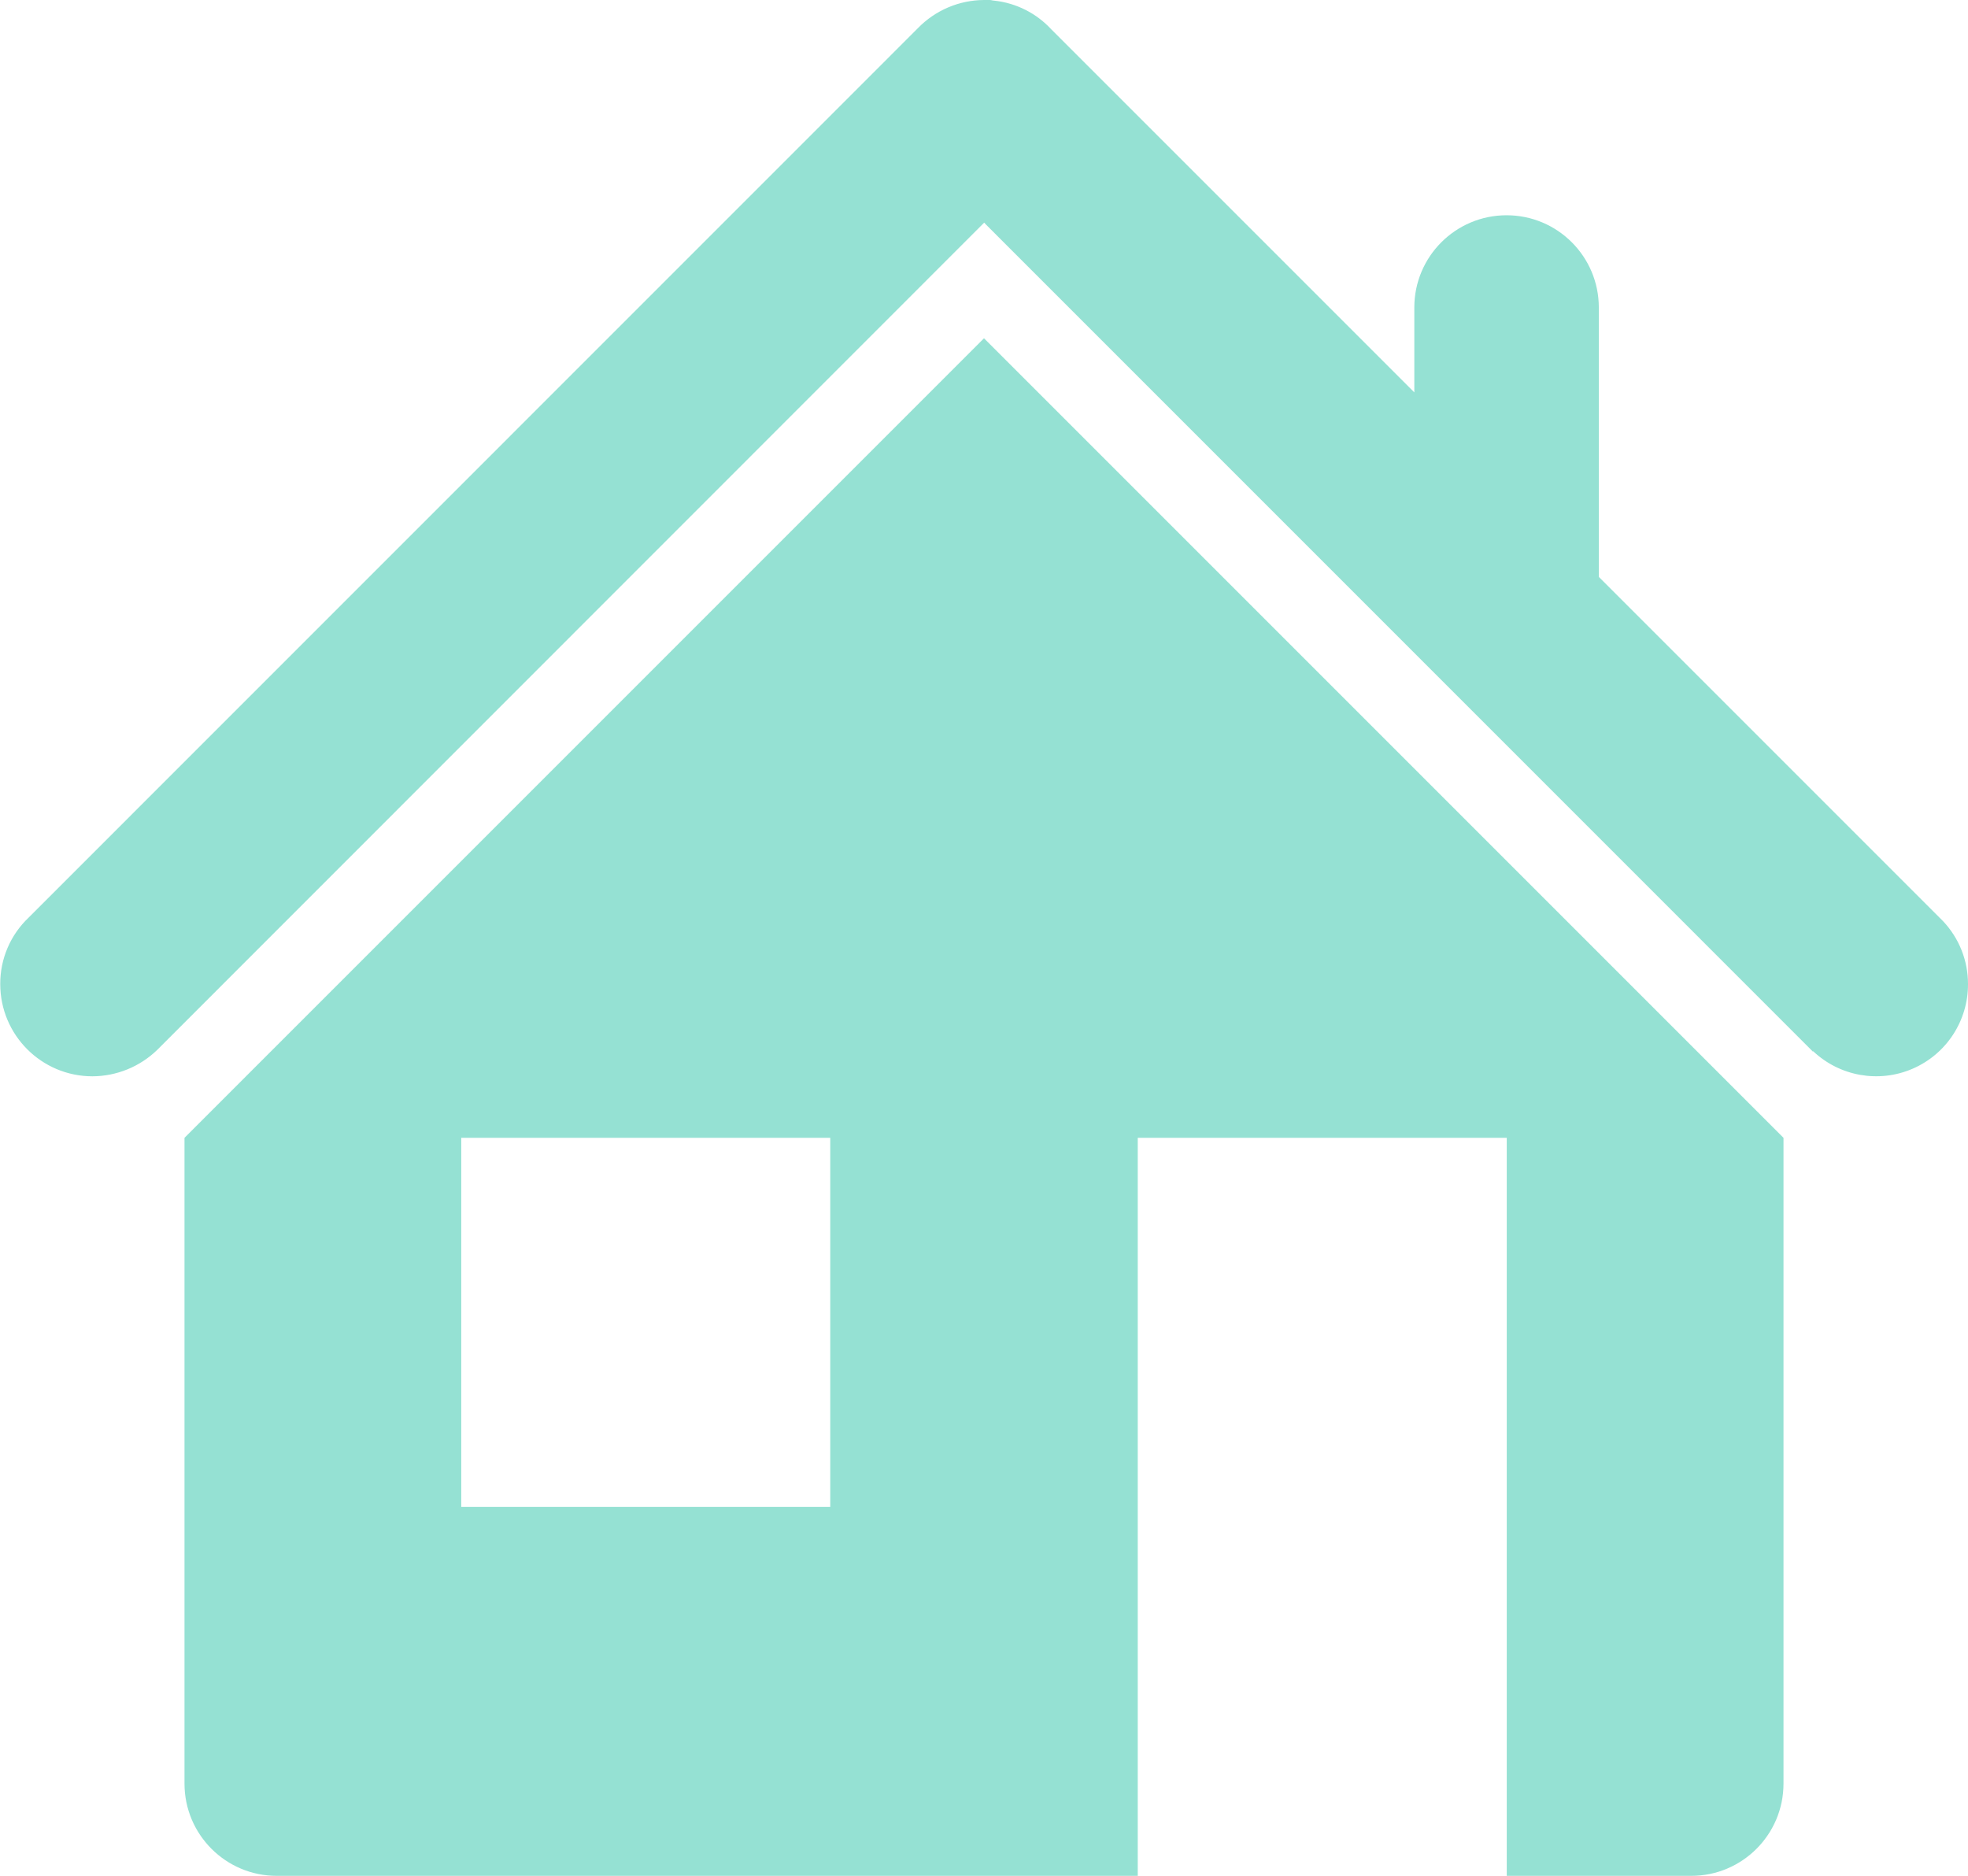
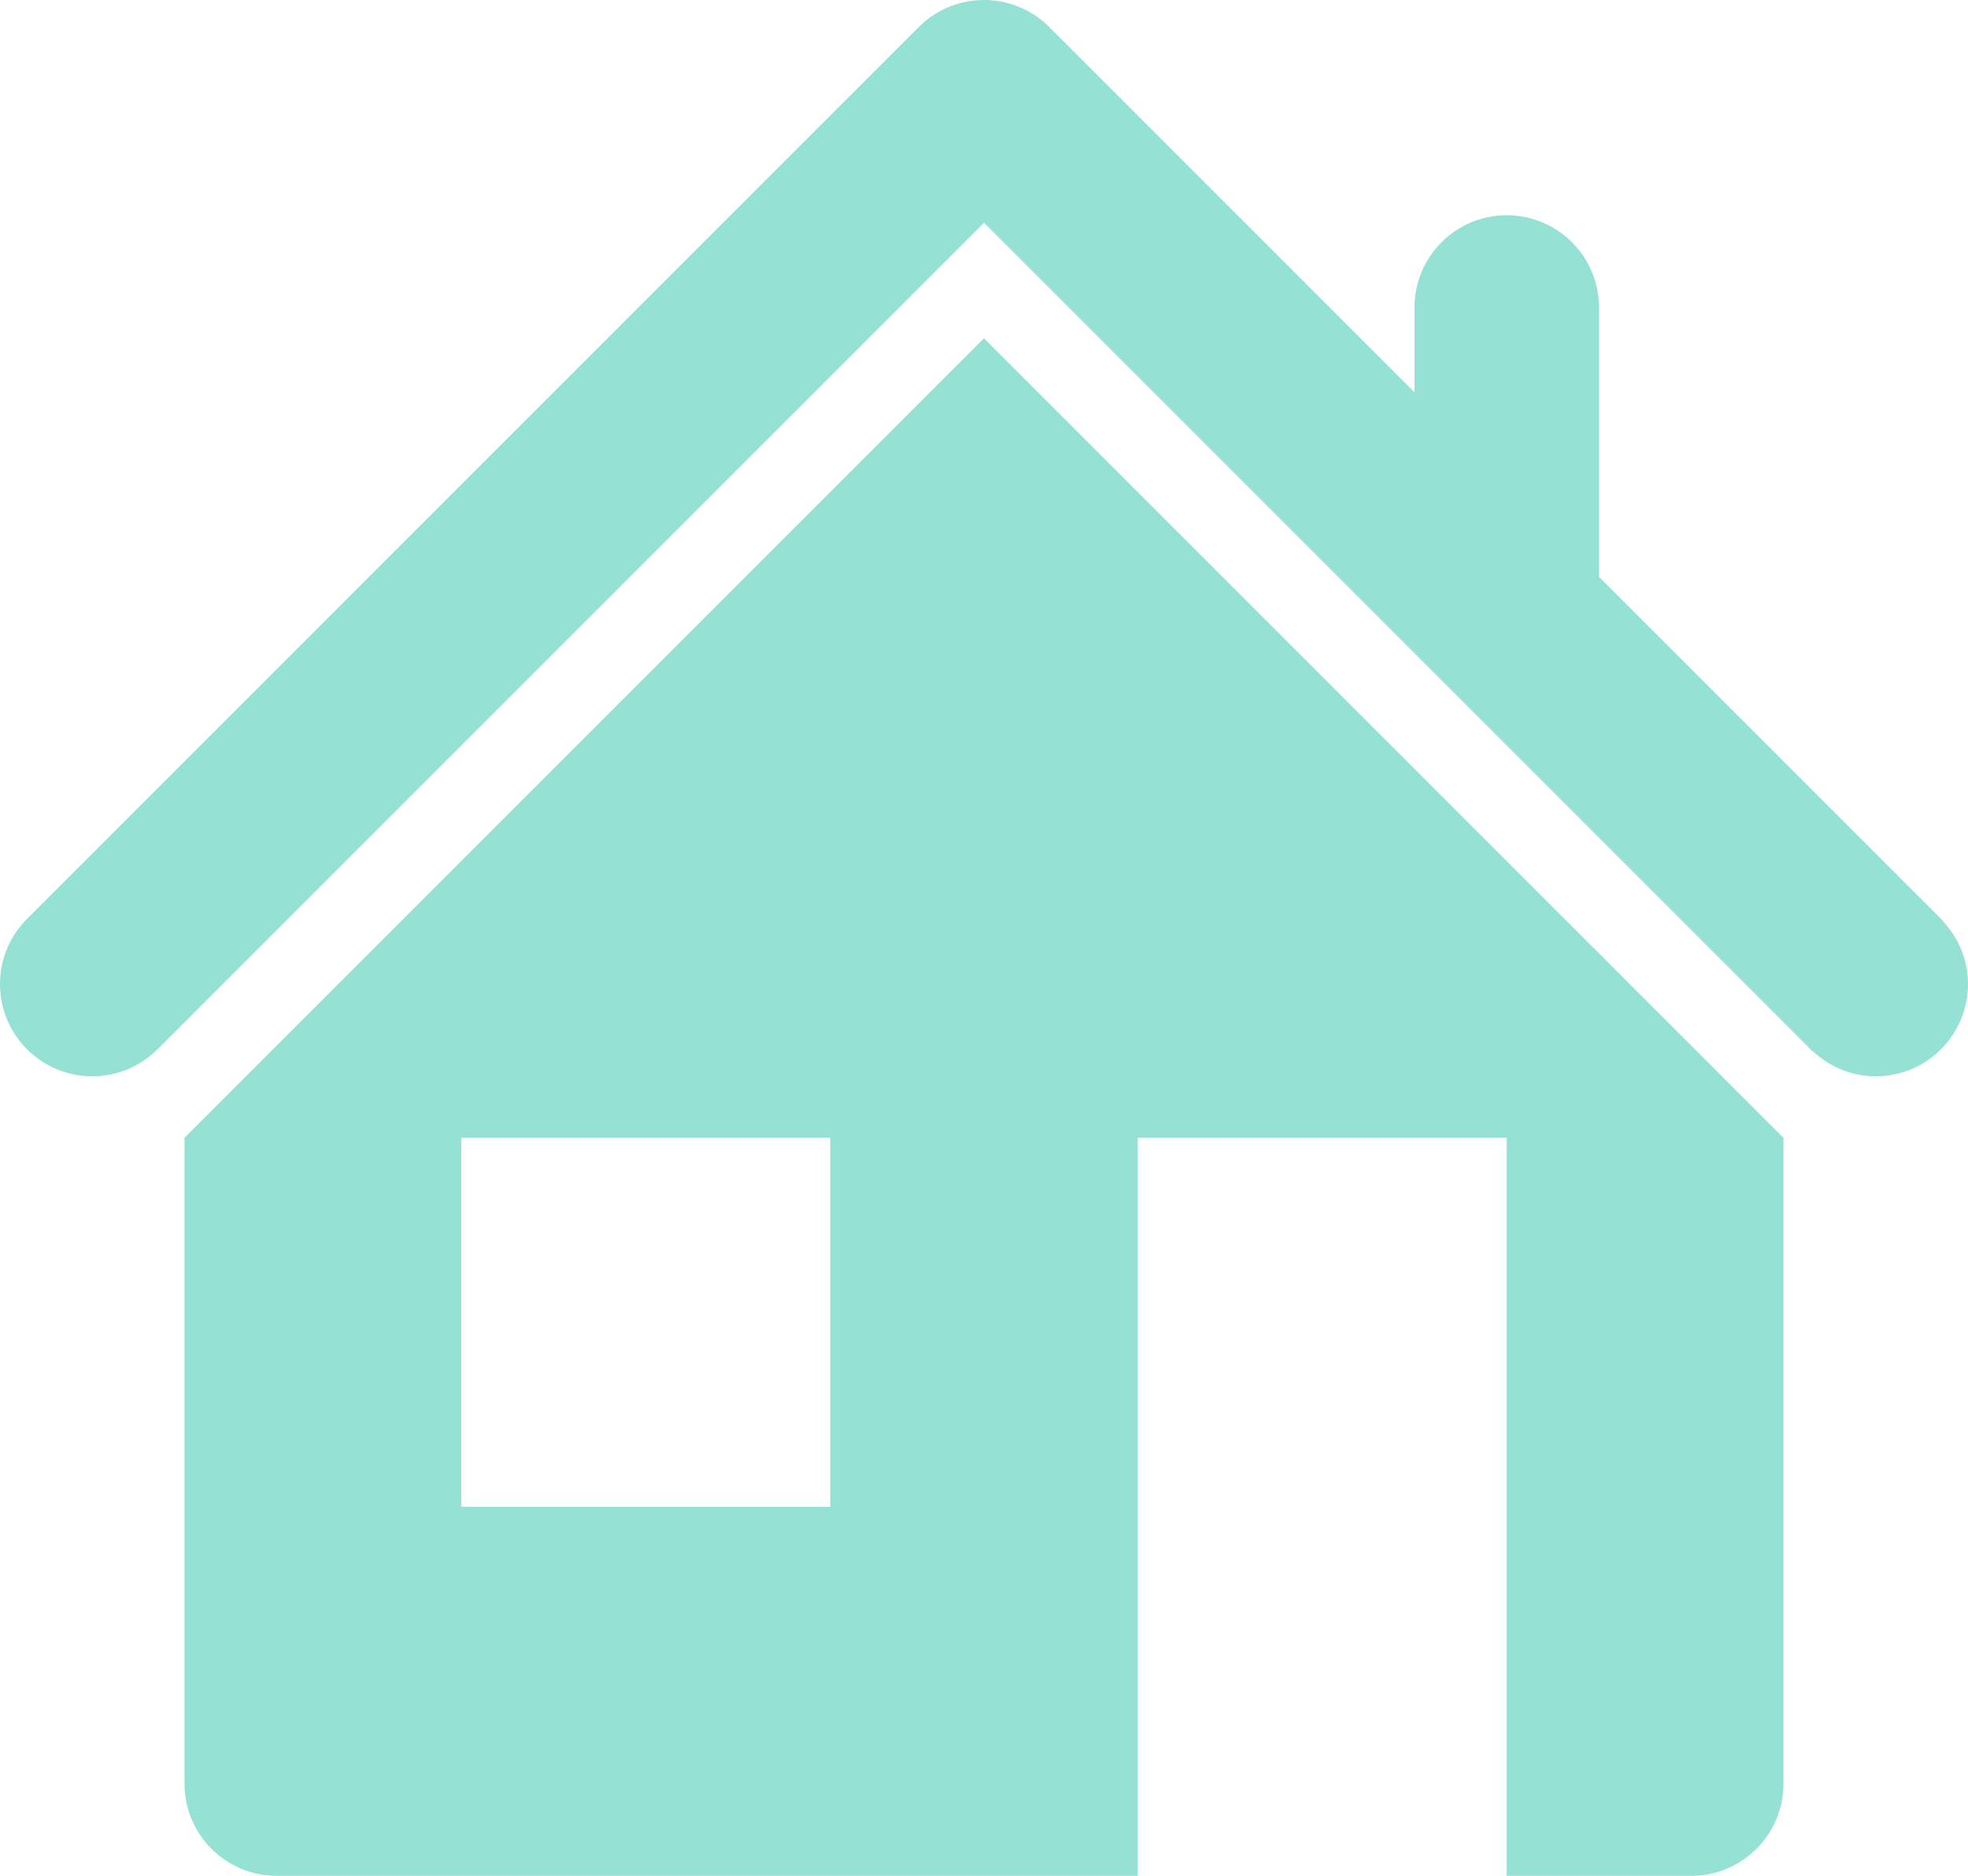
- <svg xmlns="http://www.w3.org/2000/svg" viewBox="0 0 32 30.5">
-   <path fill="#95e1d3" d="M822,2495.5a1.493,1.493,0,0,1-2.52,1.09l0,0.01-13.439-13.44h0l-0.038-.04h0l-13.446,13.45h0a1.525,1.525,0,0,1-1.053.43,1.5,1.5,0,0,1-1.5-1.5,1.479,1.479,0,0,1,.461-1.08l14.458-14.46a1.51,1.51,0,0,1,1.081-.46h0.092c0.023,0,.045.01,0.068,0.01h0a1.479,1.479,0,0,1,.933.47h0l5.9,5.9v-1.38a1.5,1.5,0,0,1,3,0v4.38l5.6,5.6h0A1.485,1.485,0,0,1,822,2495.5Zm-3,2.5v10.5a1.5,1.5,0,0,1-1.5,1.5h-3v-12h-6v12h-14a1.5,1.5,0,0,1-1.5-1.5V2498l13-13Zm-15.5,0h-6v6h6v-6Z" transform="translate(-790 -2479.5)" />
+ <svg xmlns="http://www.w3.org/2000/svg" preserveAspectRatio="xMidYMid" width="32" height="30.5" viewBox="0 0 32 30.5">
+   <defs>
+     <style>
+       .cls-1 {
+         fill: #95e1d3;
+         fill-rule: evenodd;
+       }
+     </style>
+   </defs>
+   <path d="M32.000,16.000 C32.000,16.828 31.328,17.500 30.500,17.500 C30.105,17.500 29.748,17.344 29.480,17.094 L29.477,17.098 L16.038,3.659 L16.038,3.659 L16.000,3.622 L16.000,3.622 L2.554,17.069 L2.553,17.068 C2.282,17.335 1.910,17.500 1.500,17.500 C0.672,17.500 -0.000,16.828 -0.000,16.000 C-0.000,15.575 0.177,15.192 0.461,14.919 L14.919,0.460 C15.192,0.177 15.575,-0.000 16.000,-0.000 L16.000,-0.000 L16.000,-0.000 C16.000,-0.000 16.000,-0.000 16.001,-0.000 C16.027,-0.000 16.053,0.000 16.080,0.002 C16.084,0.002 16.088,0.003 16.092,0.003 C16.115,0.004 16.137,0.006 16.160,0.009 C16.161,0.009 16.162,0.009 16.164,0.009 C16.531,0.049 16.858,0.221 17.097,0.477 L17.098,0.476 L23.000,6.378 L23.000,5.000 C23.000,4.171 23.671,3.500 24.500,3.500 C25.328,3.500 26.000,4.171 26.000,5.000 L26.000,9.378 L31.598,14.976 L31.594,14.980 C31.844,15.248 32.000,15.605 32.000,16.000 ZM29.000,18.500 L29.000,23.000 L29.000,25.000 L29.000,29.000 C29.000,29.828 28.328,30.500 27.500,30.500 L24.500,30.500 L24.500,18.500 L18.500,18.500 L18.500,30.500 L4.500,30.500 C3.672,30.500 3.000,29.828 3.000,29.000 L3.000,25.000 L3.000,23.000 L3.000,18.500 L16.000,5.500 L29.000,18.500 ZM13.500,18.500 L7.500,18.500 L7.500,24.500 L13.500,24.500 L13.500,18.500 Z" class="cls-1" />
</svg>
